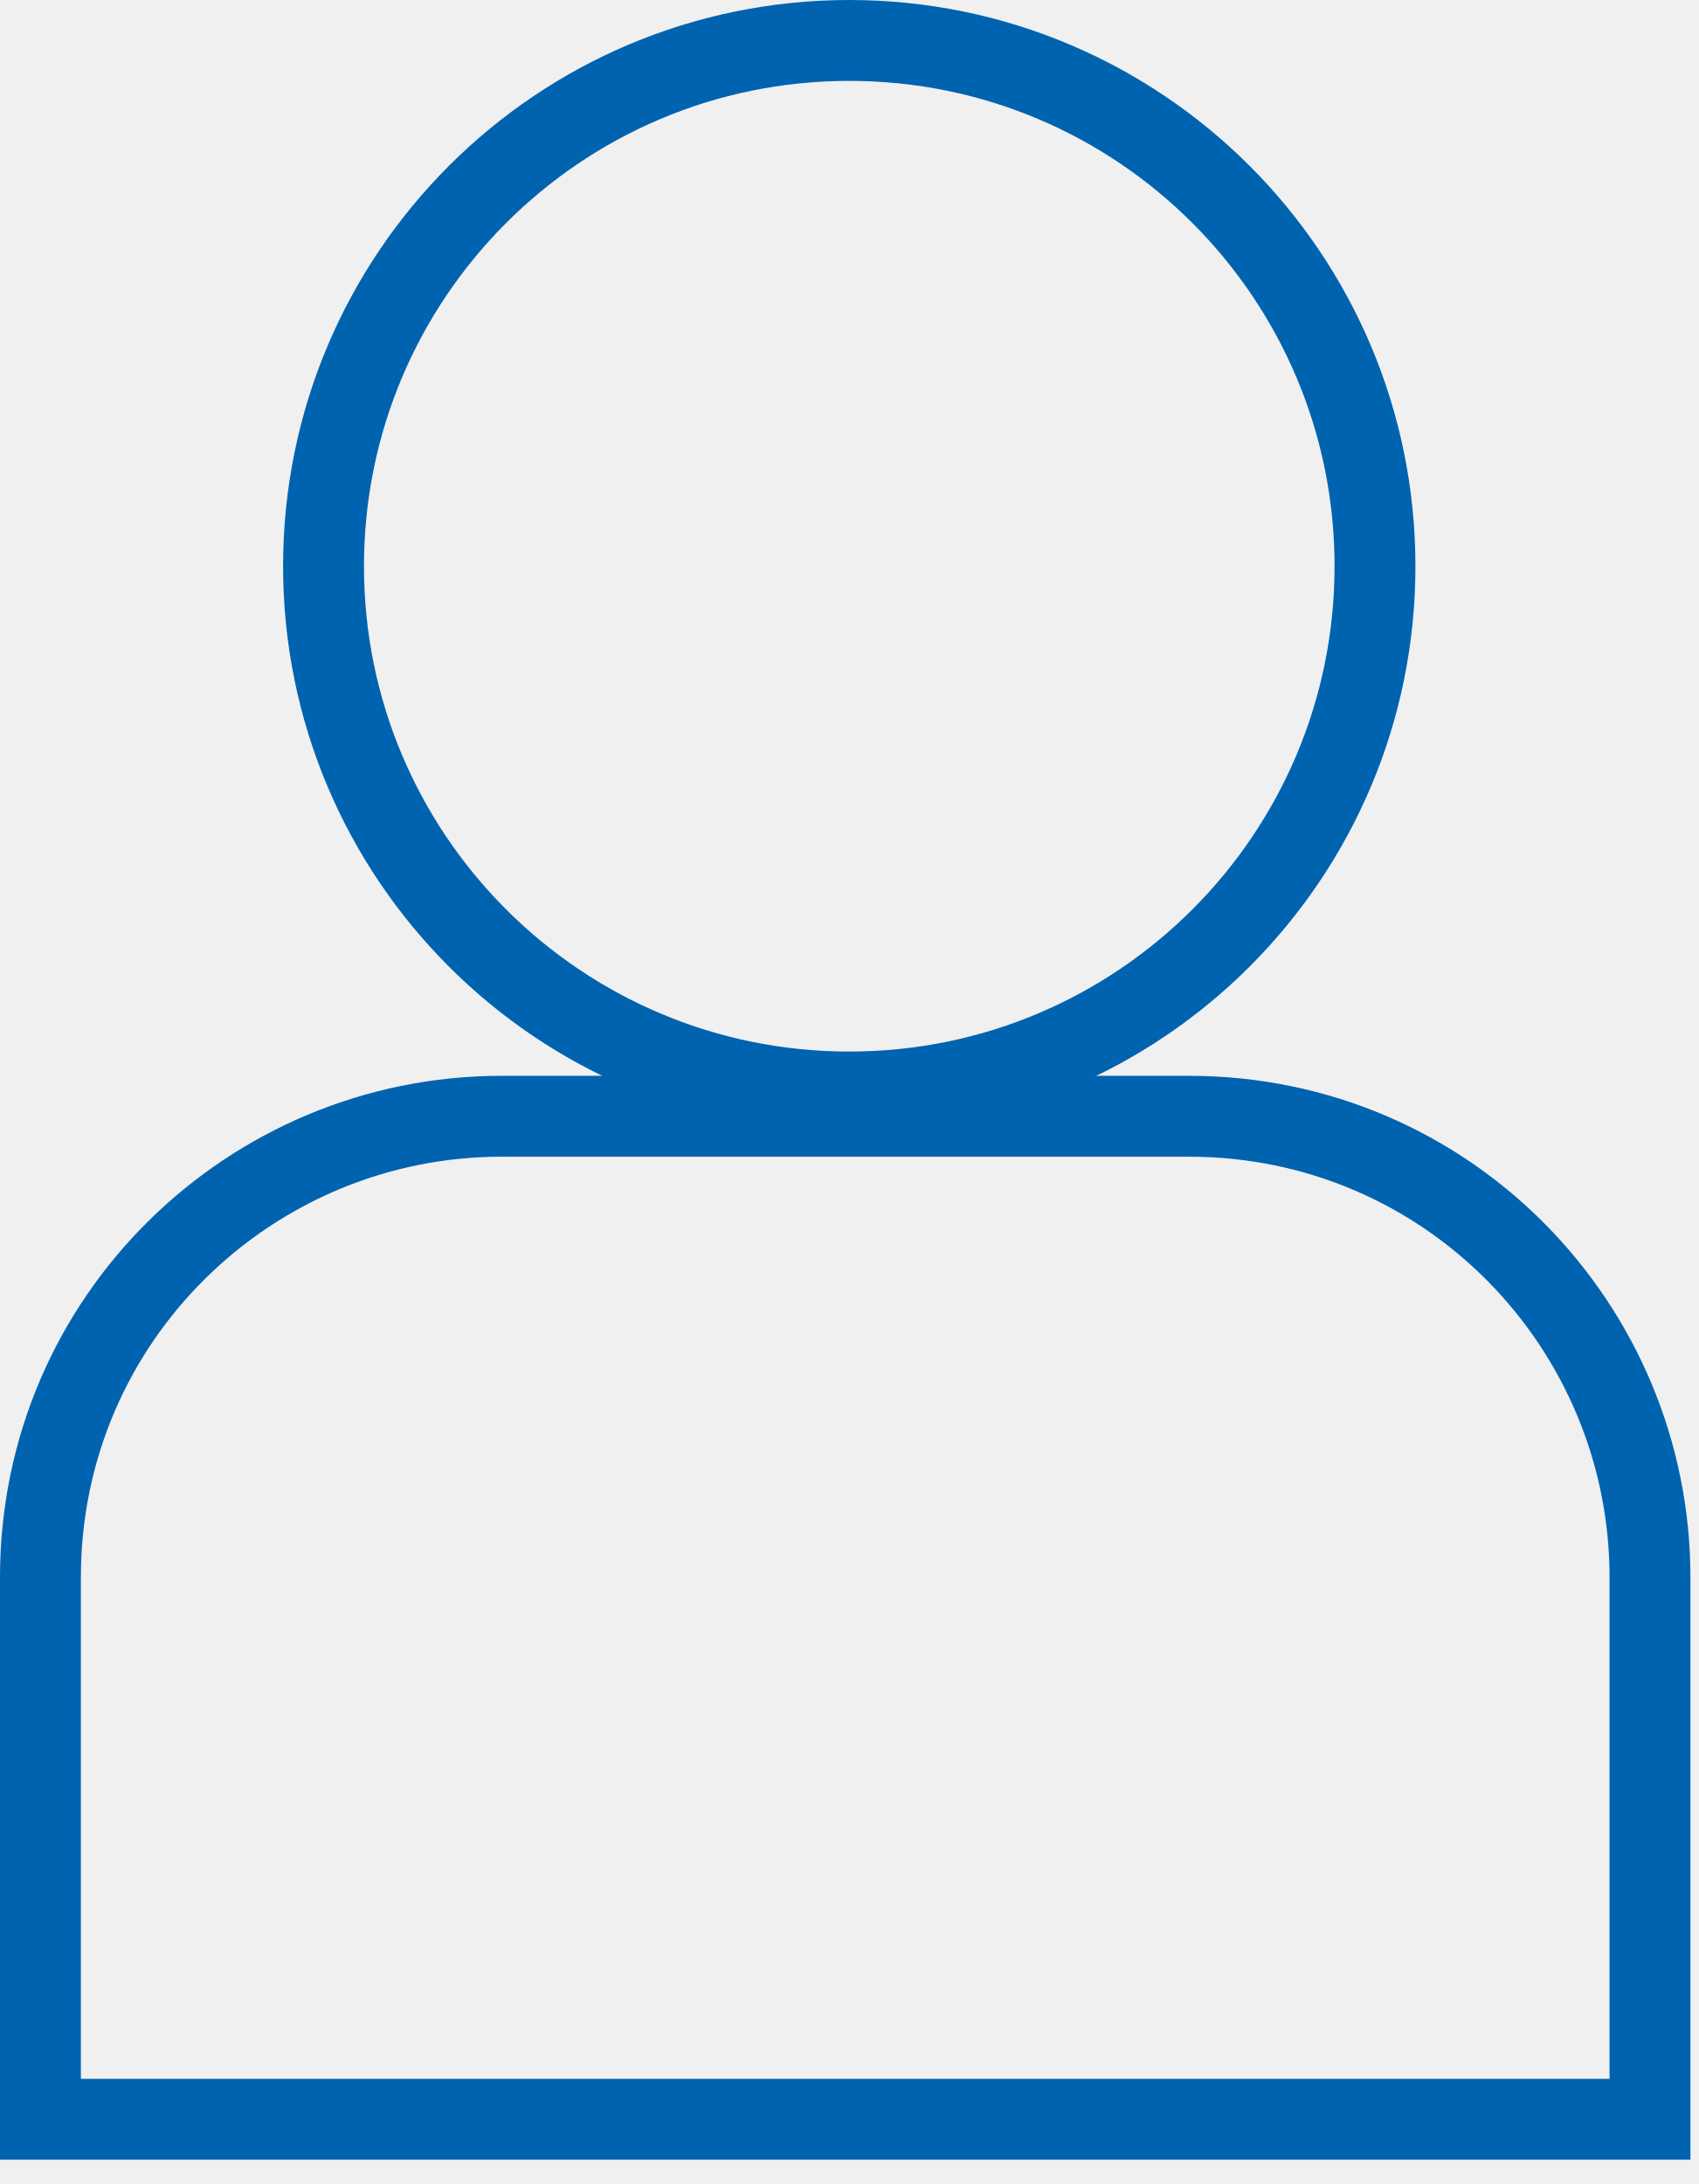
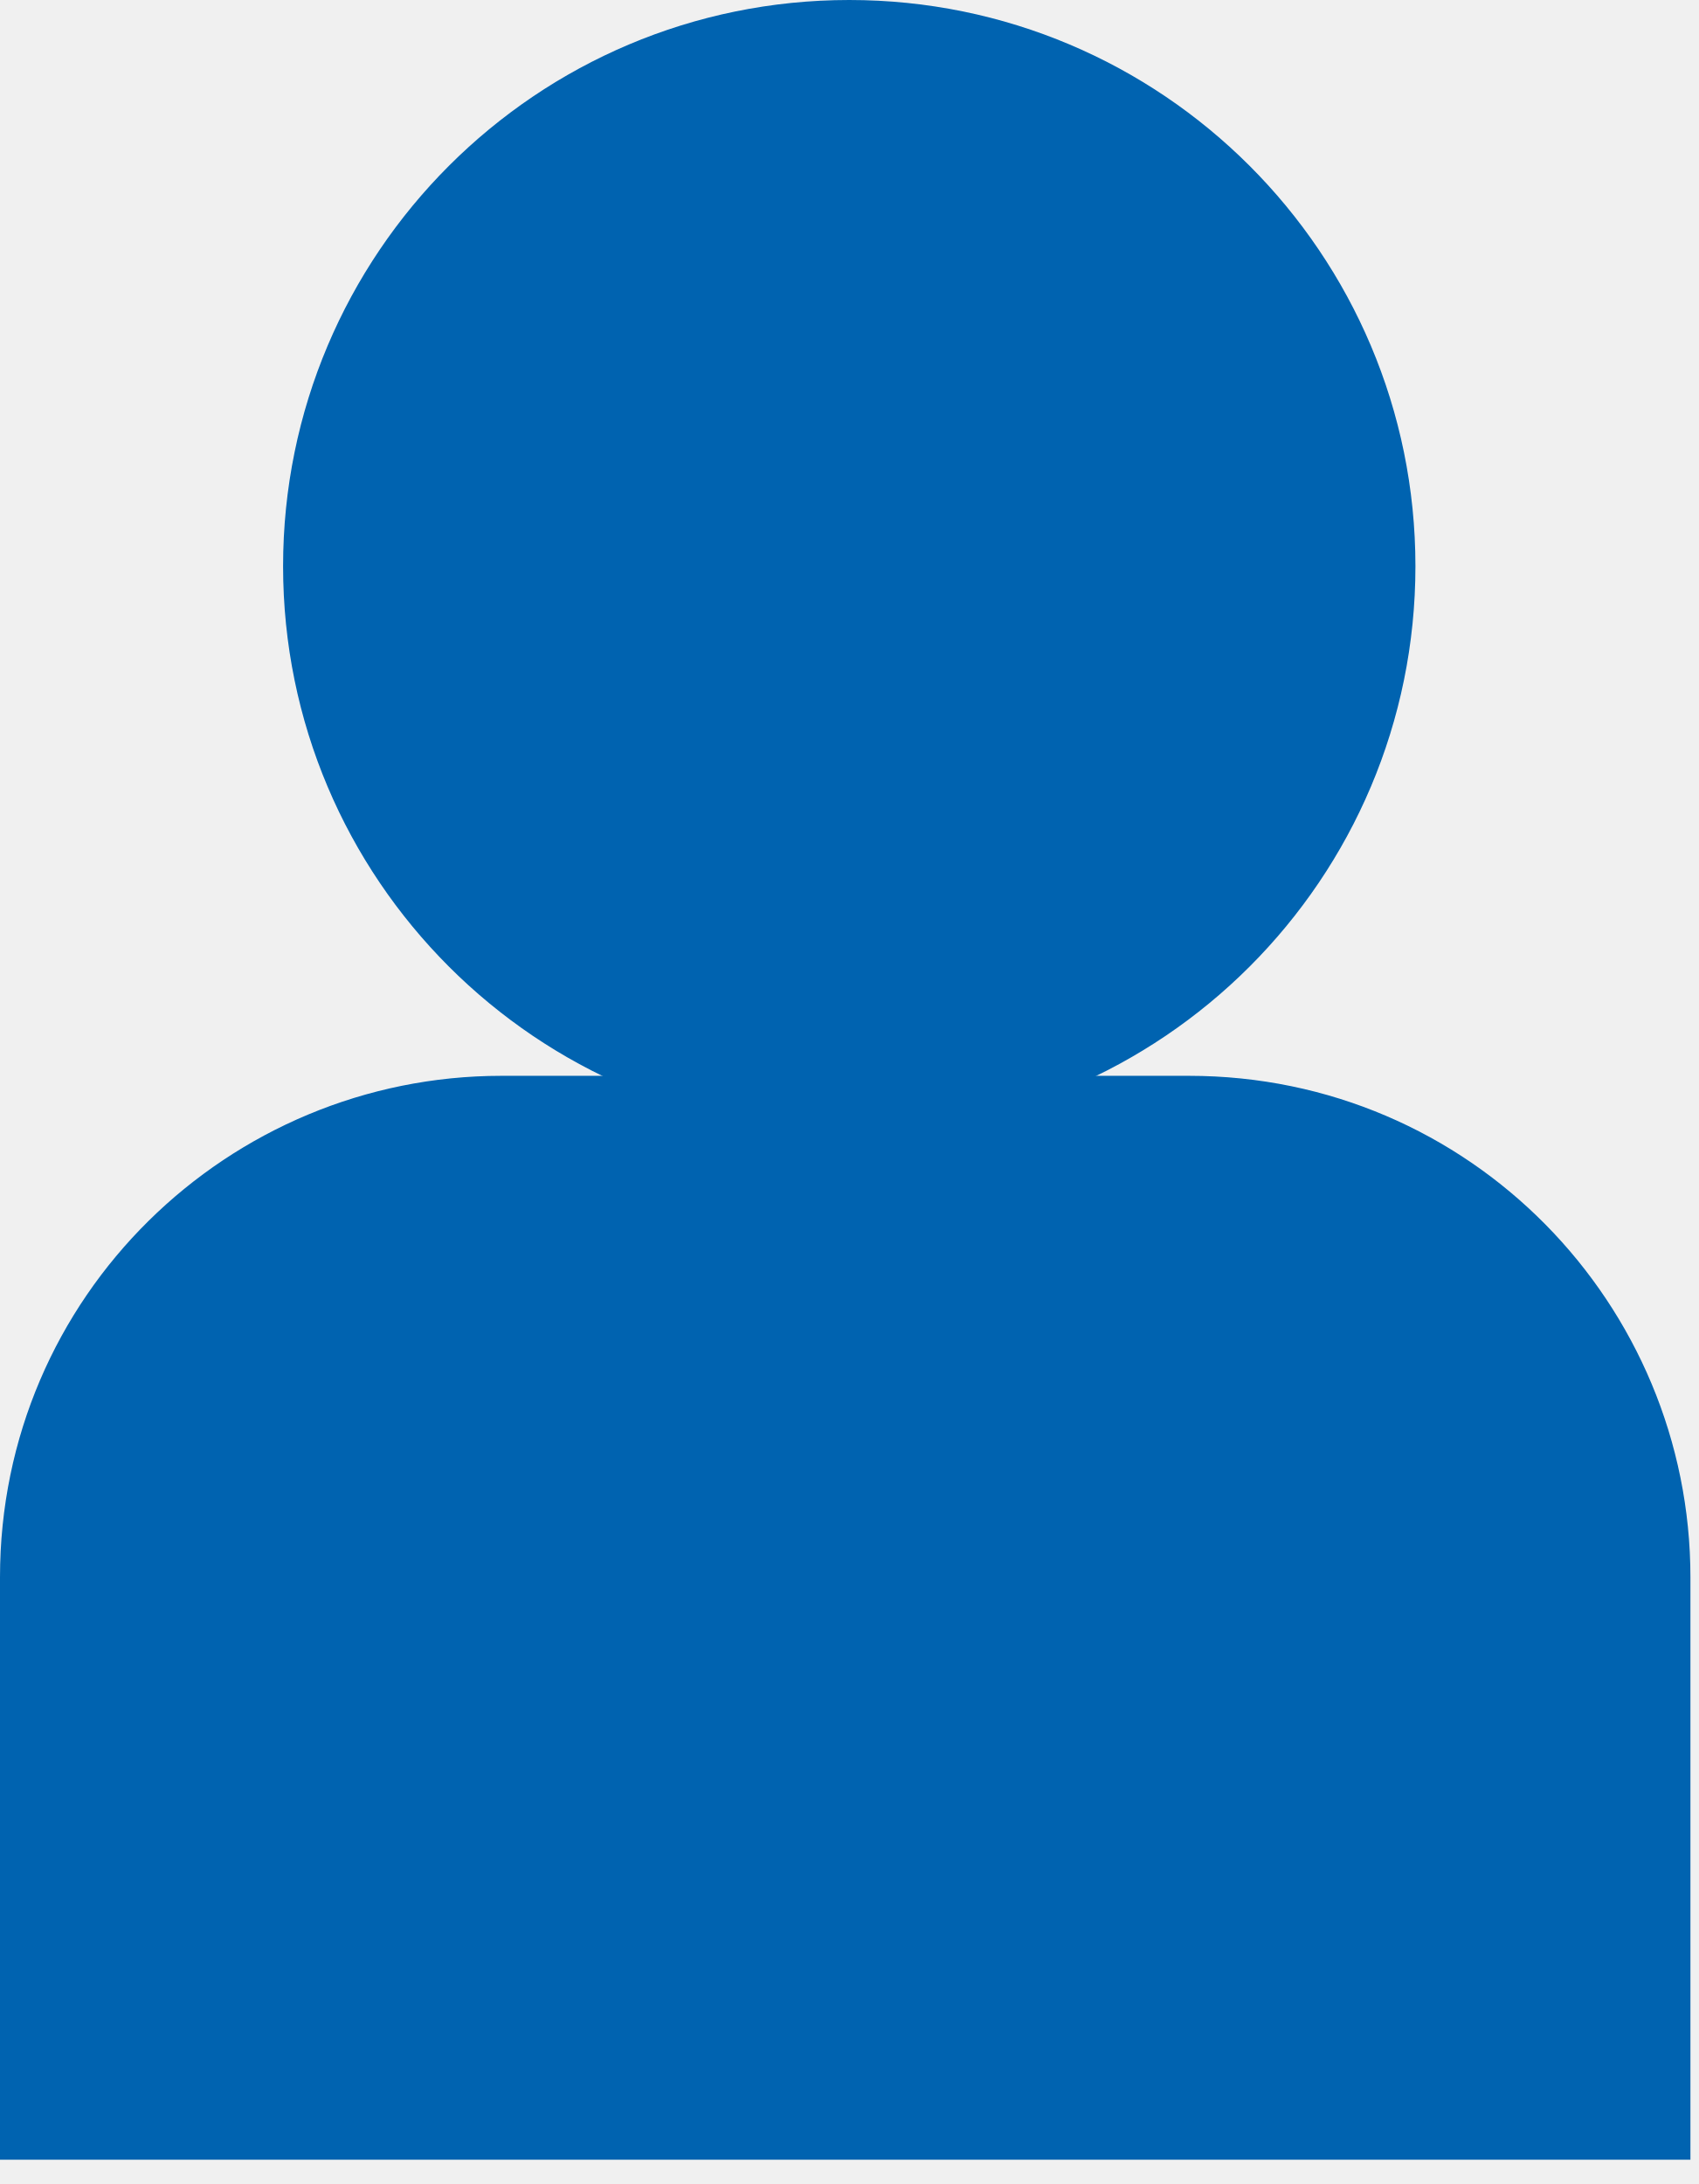
<svg xmlns="http://www.w3.org/2000/svg" width="21" height="27" viewBox="0 0 21 27" fill="none">
  <g clip-path="url(#clip0)">
-     <path d="M10.5 13.5C14.09 13.5 17 10.59 17 7C17 3.41 14.09 0.5 10.5 0.5C6.91 0.5 4 3.41 4 7C4 10.59 6.91 13.5 10.5 13.5Z" stroke="#0063B0" stroke-miterlimit="10" />
-     <path d="M20.4 26.2V19.5C20.4 16.4 17.9 13.8 14.7 13.8H6.2C3.1 13.8 0.5 16.3 0.5 19.5V26.2H20.4Z" stroke="#0063B0" stroke-miterlimit="10" />
+     <path d="M10.5 13.5C14.09 13.5 17 10.59 17 7C17 3.41 14.09 0.5 10.5 0.5C6.91 0.5 4 3.41 4 7C4 10.59 6.91 13.5 10.5 13.5Z" fill="#0063B0" stroke="#0063B0" stroke-miterlimit="10" />
+     <path d="M20.4 26.2V19.5C20.4 16.4 17.9 13.8 14.7 13.8H6.2C3.1 13.8 0.5 16.3 0.5 19.5V26.2H20.4Z" fill="#0063B0" stroke="#0063B0" stroke-miterlimit="10" />
  </g>
  <defs>
    <clipPath id="clip0">
      <rect width="20.9" height="26.7" fill="white" />
    </clipPath>
  </defs>
</svg>
